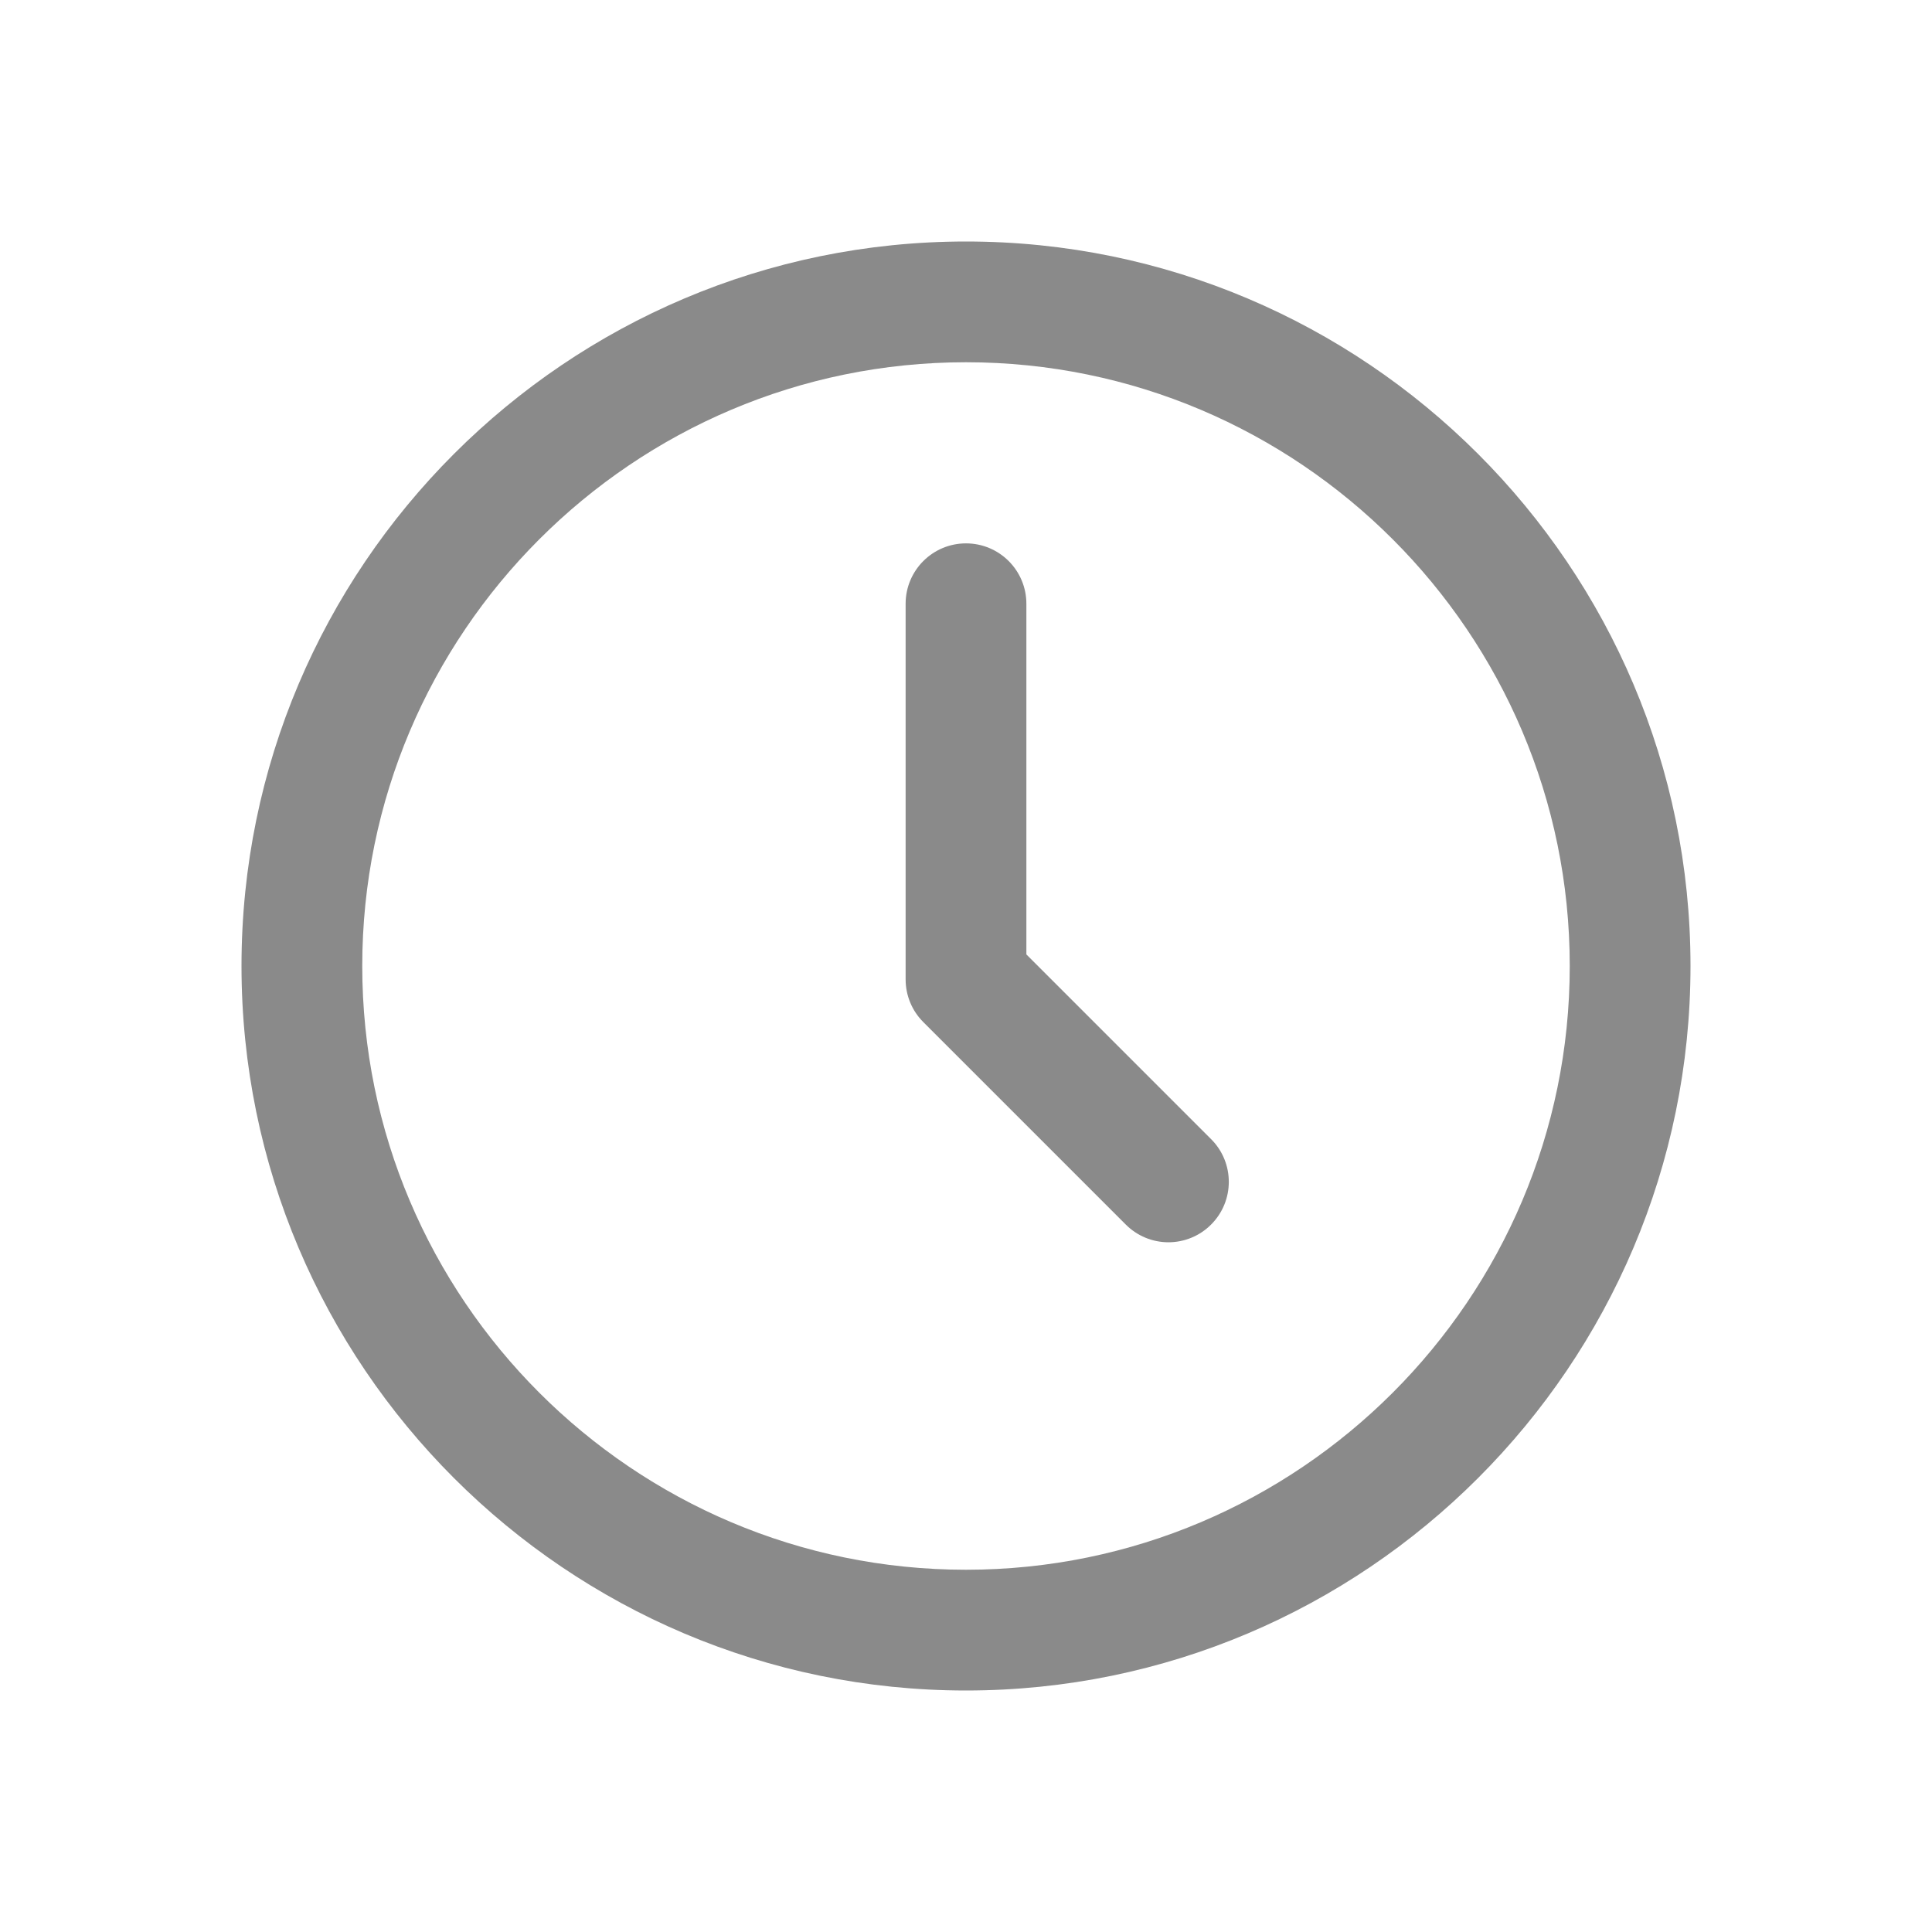
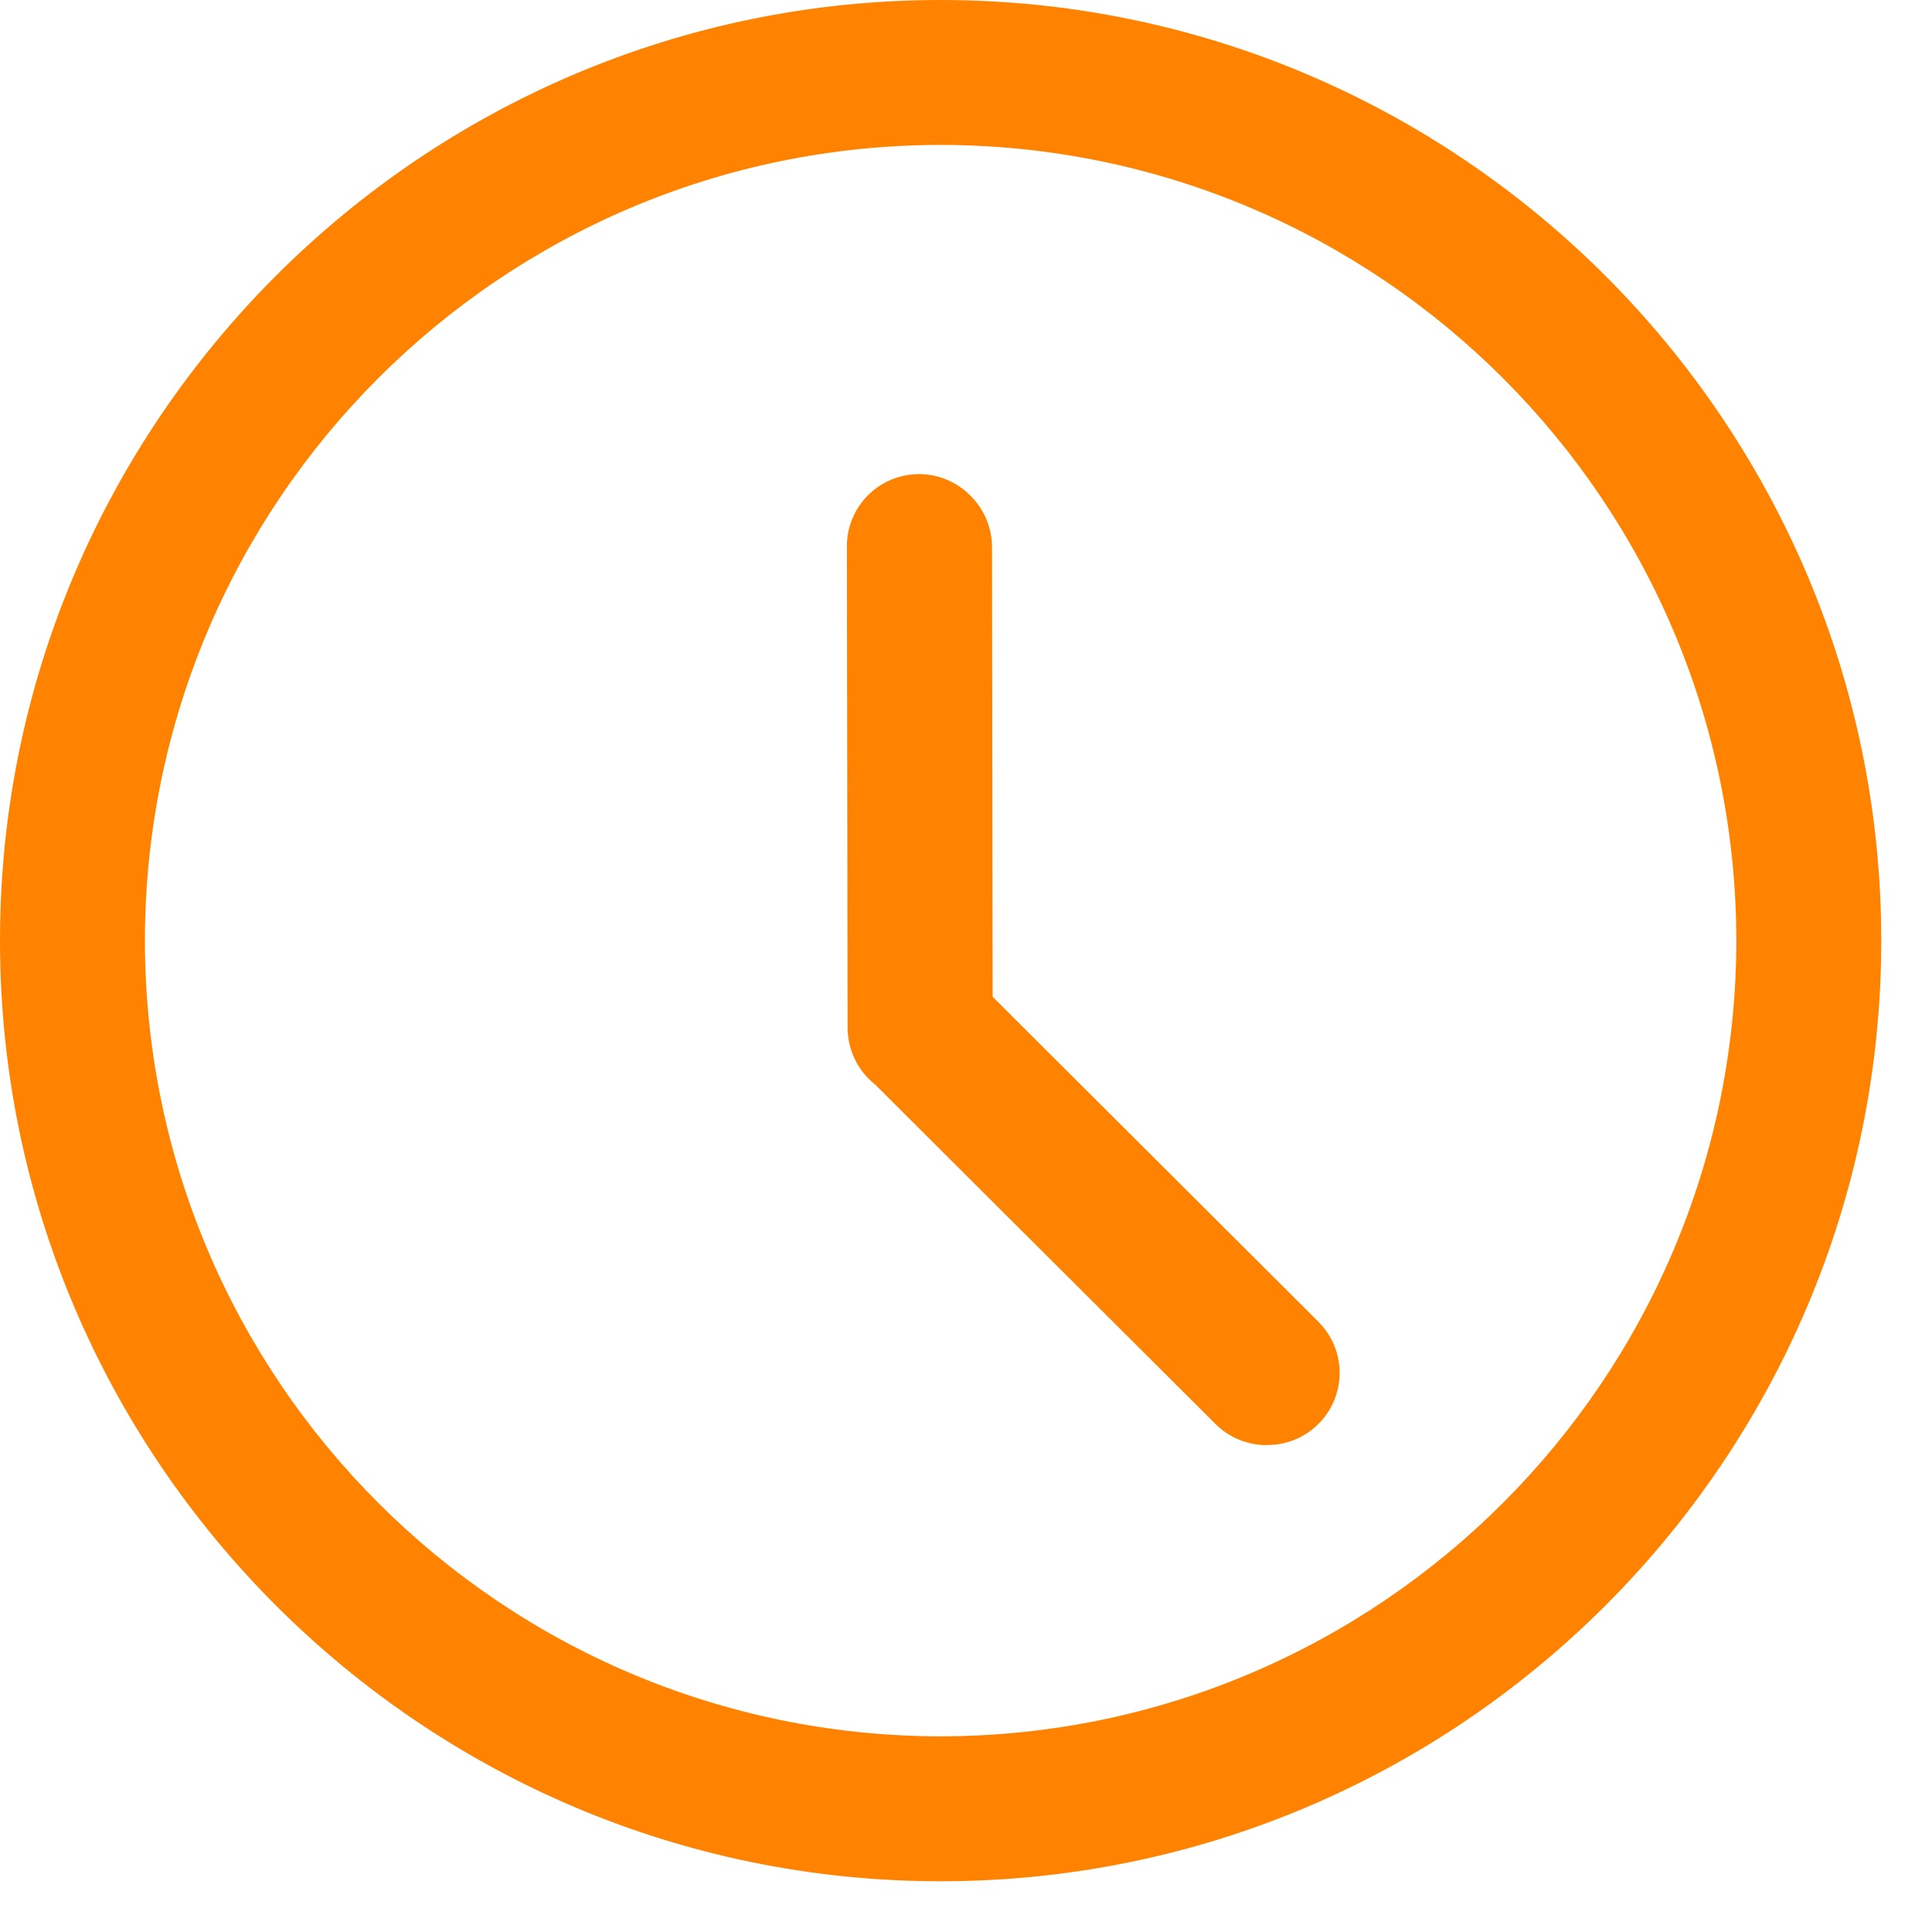
- <svg xmlns="http://www.w3.org/2000/svg" t="1788169972997" class="icon" viewBox="0 0 1024 1024" version="1.1" p-id="19681" width="200" height="200">
-   <path d="M512 832c-176.448 0-320-143.552-320-320S335.552 192 512 192s320 143.552 320 320-143.552 320-320 320m0-704C300.256 128 128 300.256 128 512s172.256 384 384 384 384-172.256 384-384S723.744 128 512 128" fill="#8a8a8a" p-id="19682" />
-   <path d="M544 505.856V320a32 32 0 0 0-64 0v199.104c0 8.48 3.36 16.64 9.376 22.624l107.296 107.296a31.904 31.904 0 0 0 45.248 0 32 32 0 0 0 0-45.248L544 505.856z" fill="#8a8a8a" p-id="19683" />
+ <svg xmlns="http://www.w3.org/2000/svg" t="1788225876535" class="icon" viewBox="0 0 1024 1024" version="1.1" p-id="34296" width="200" height="200">
+   <path d="M671.334 765.952a38.366 38.366 0 0 1-27.17-11.264L463.872 574.874a38.502 38.502 0 0 1-14.609-30.242l-0.41-254.908a38.229 38.229 0 0 1 65.604-26.897 38.366 38.366 0 0 1 11.332 27.102l0.341 238.387 172.578 172.169a38.229 38.229 0 0 1-27.307 65.399z" fill="#FF8300" p-id="34297" />
+   <path d="M498.551 997.103C223.71 997.103 0 773.461 0 498.551 0 223.71 223.71 0 498.551 0c274.91 0 498.551 223.71 498.551 498.551 0 274.91-223.505 498.551-498.551 498.551z m0-920.303a422.229 422.229 0 0 0-421.751 421.751 422.366 422.366 0 0 0 421.751 421.751 422.366 422.366 0 0 0 421.751-421.751 422.229 422.229 0 0 0-421.751-421.751z" fill="#FF8300" p-id="34298" />
</svg>
